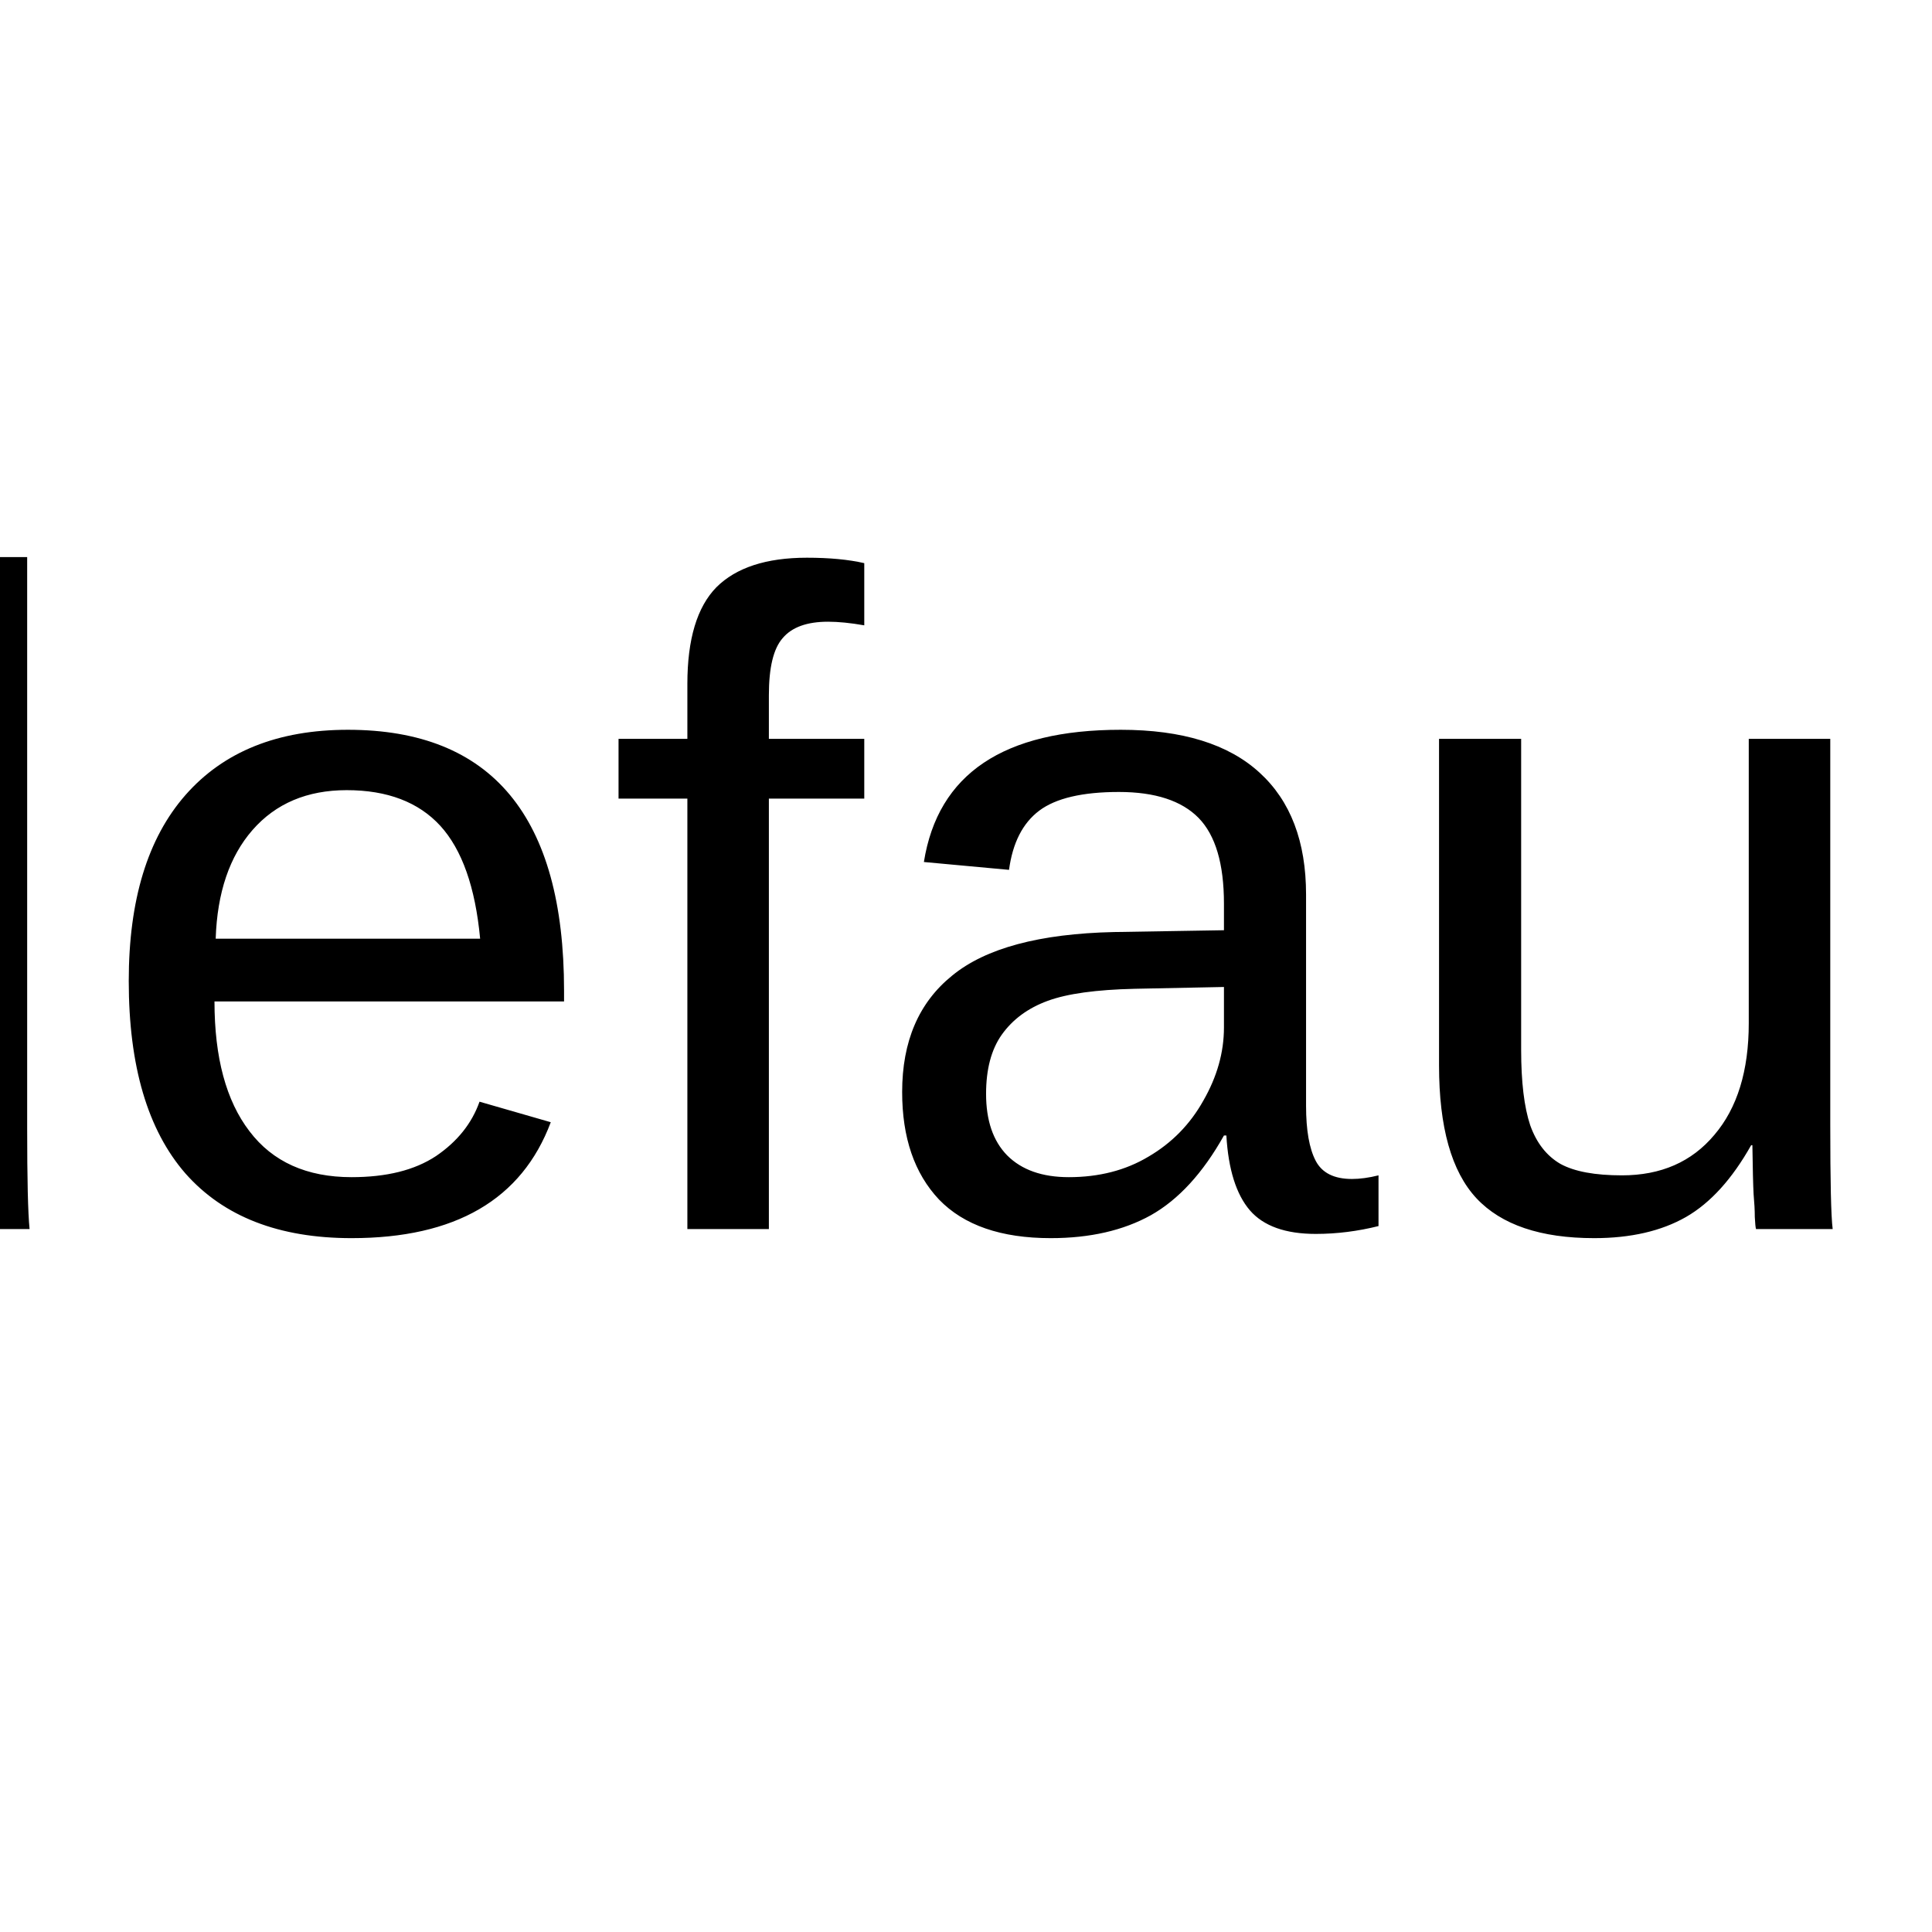
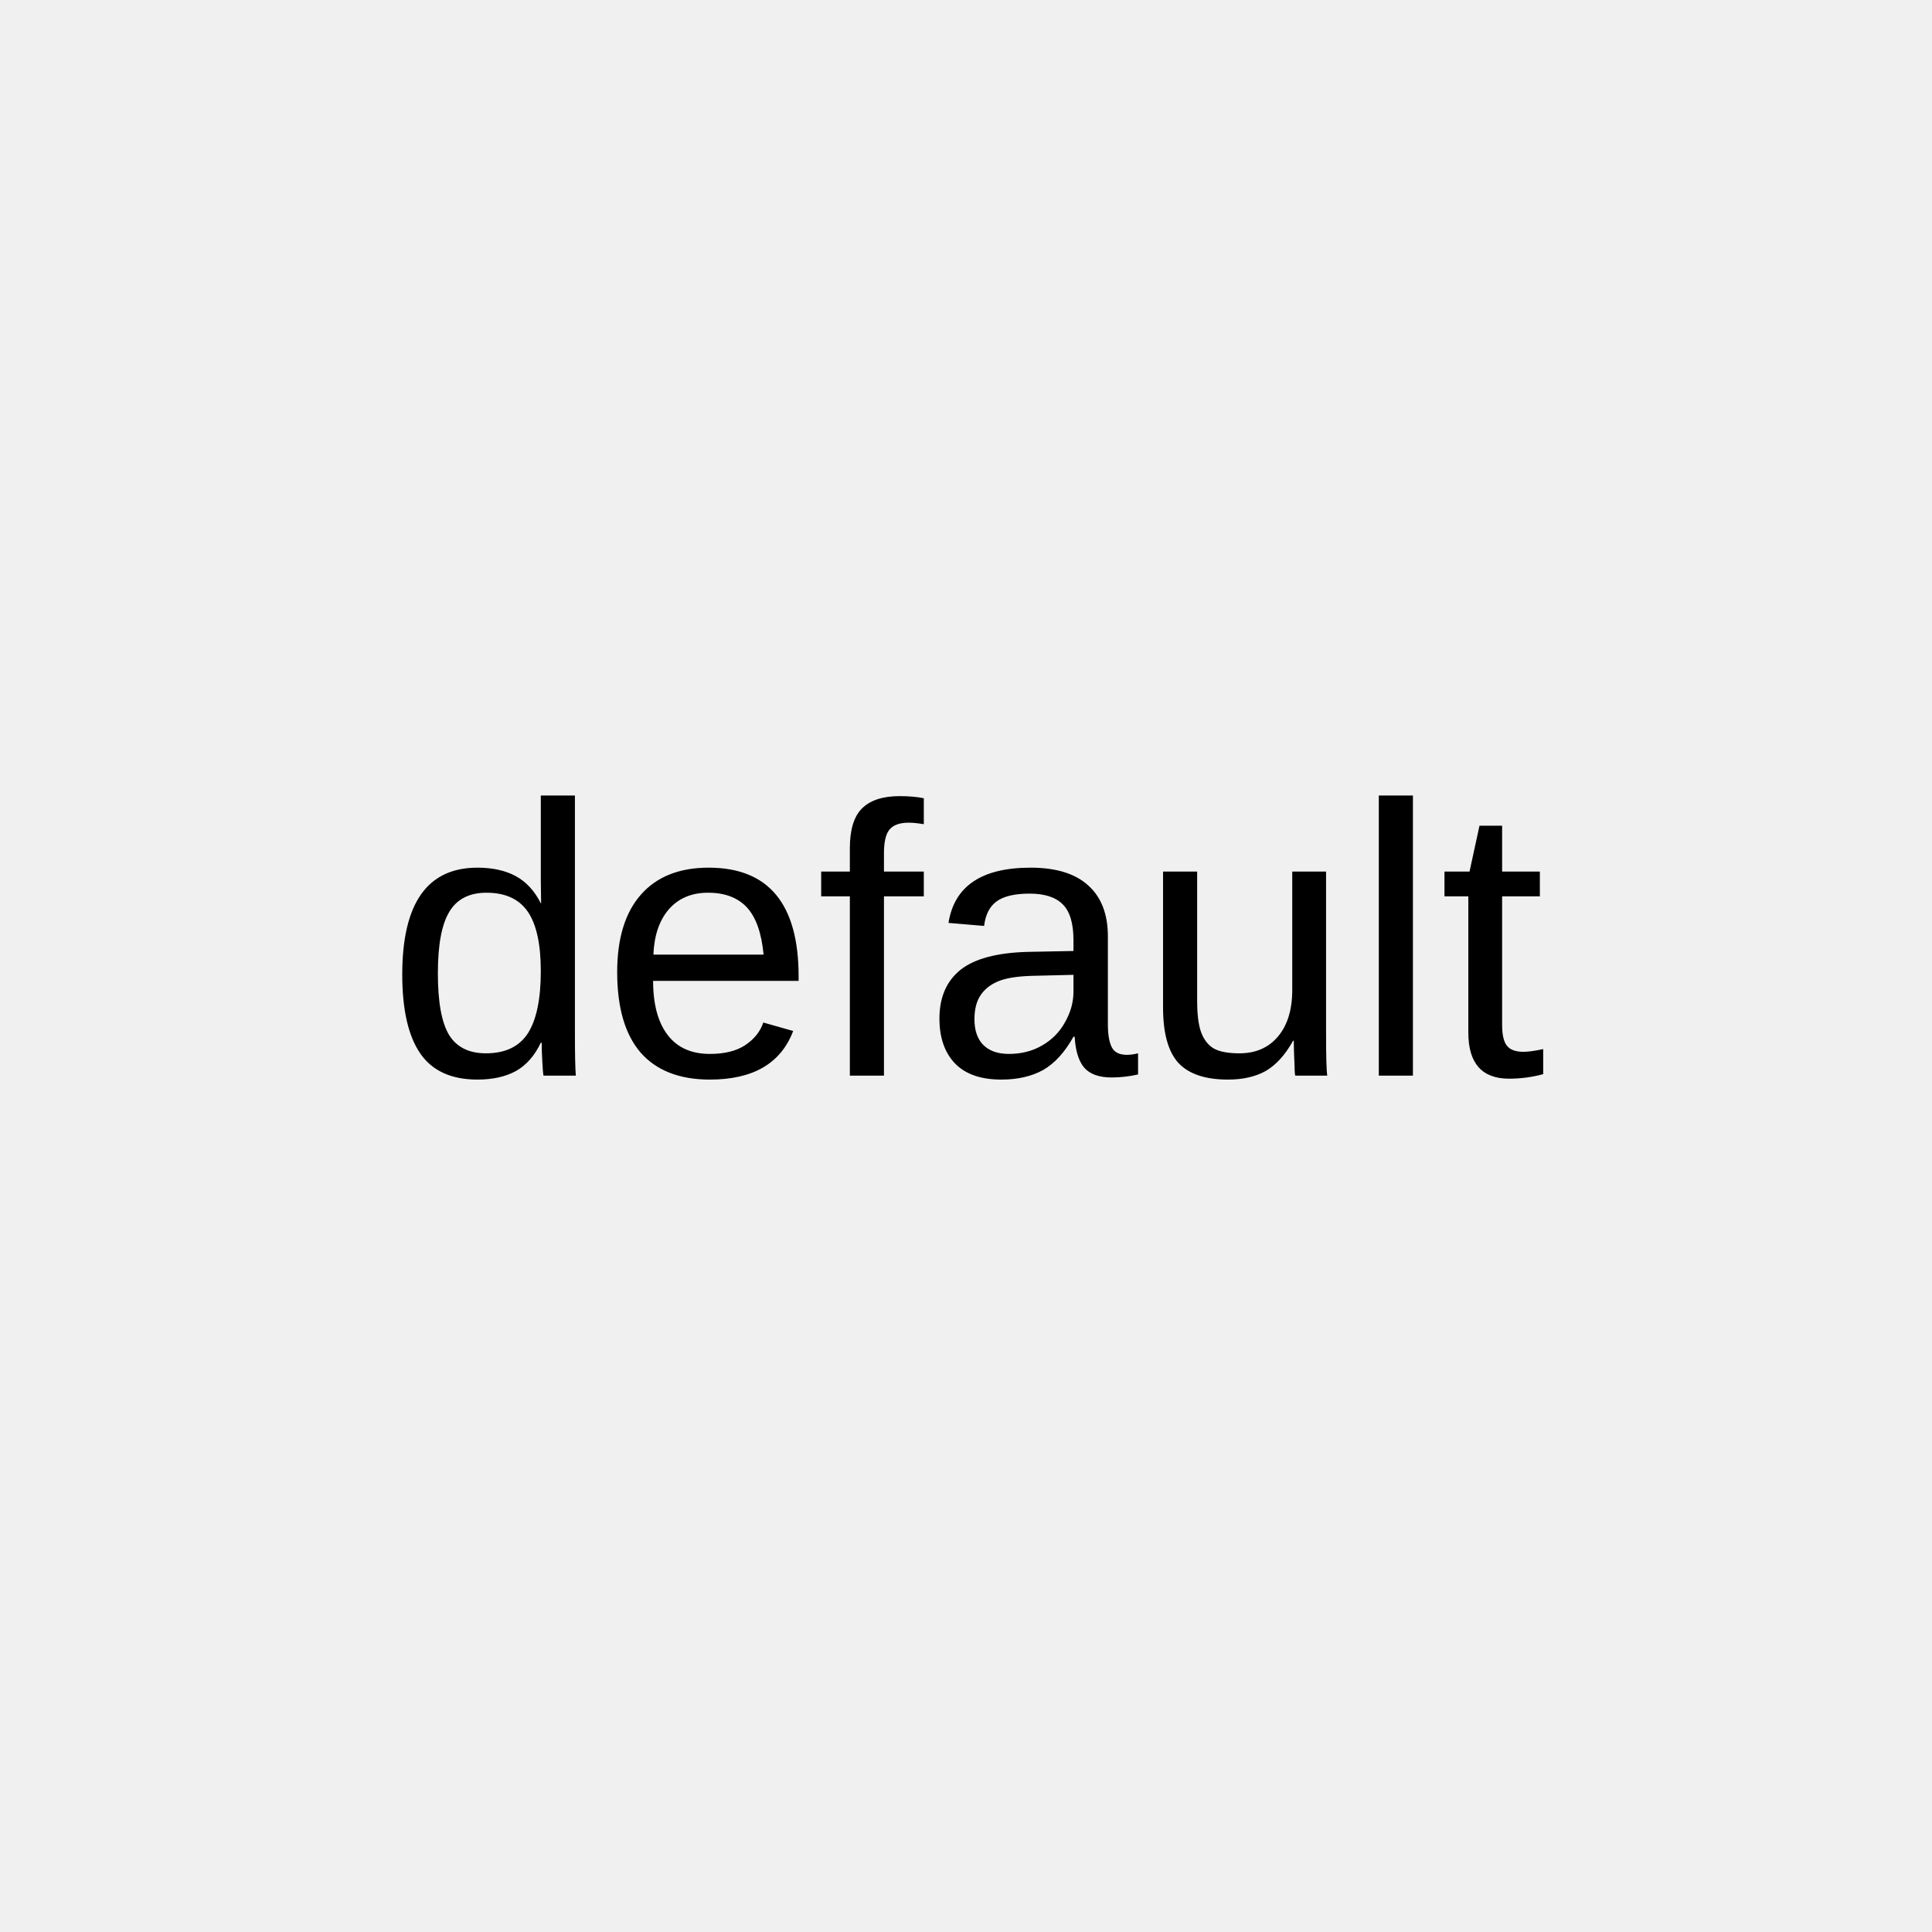
- <svg xmlns="http://www.w3.org/2000/svg" viewBox="0 0 50 50">
-   <rect width="100%" height="100%" fill="white" />
-   <text x="50%" y="50%" font-family="Arial" font-size="24" fill="black" text-anchor="middle" dominant-baseline="middle">
+ <svg xmlns="http://www.w3.org/2000/svg" viewBox="0 0 100 100">
+   <text x="50%" y="50%" font-family="Arial" font-size="20" fill="black" text-anchor="middle" dominant-baseline="middle">
    default
  </text>
</svg>
